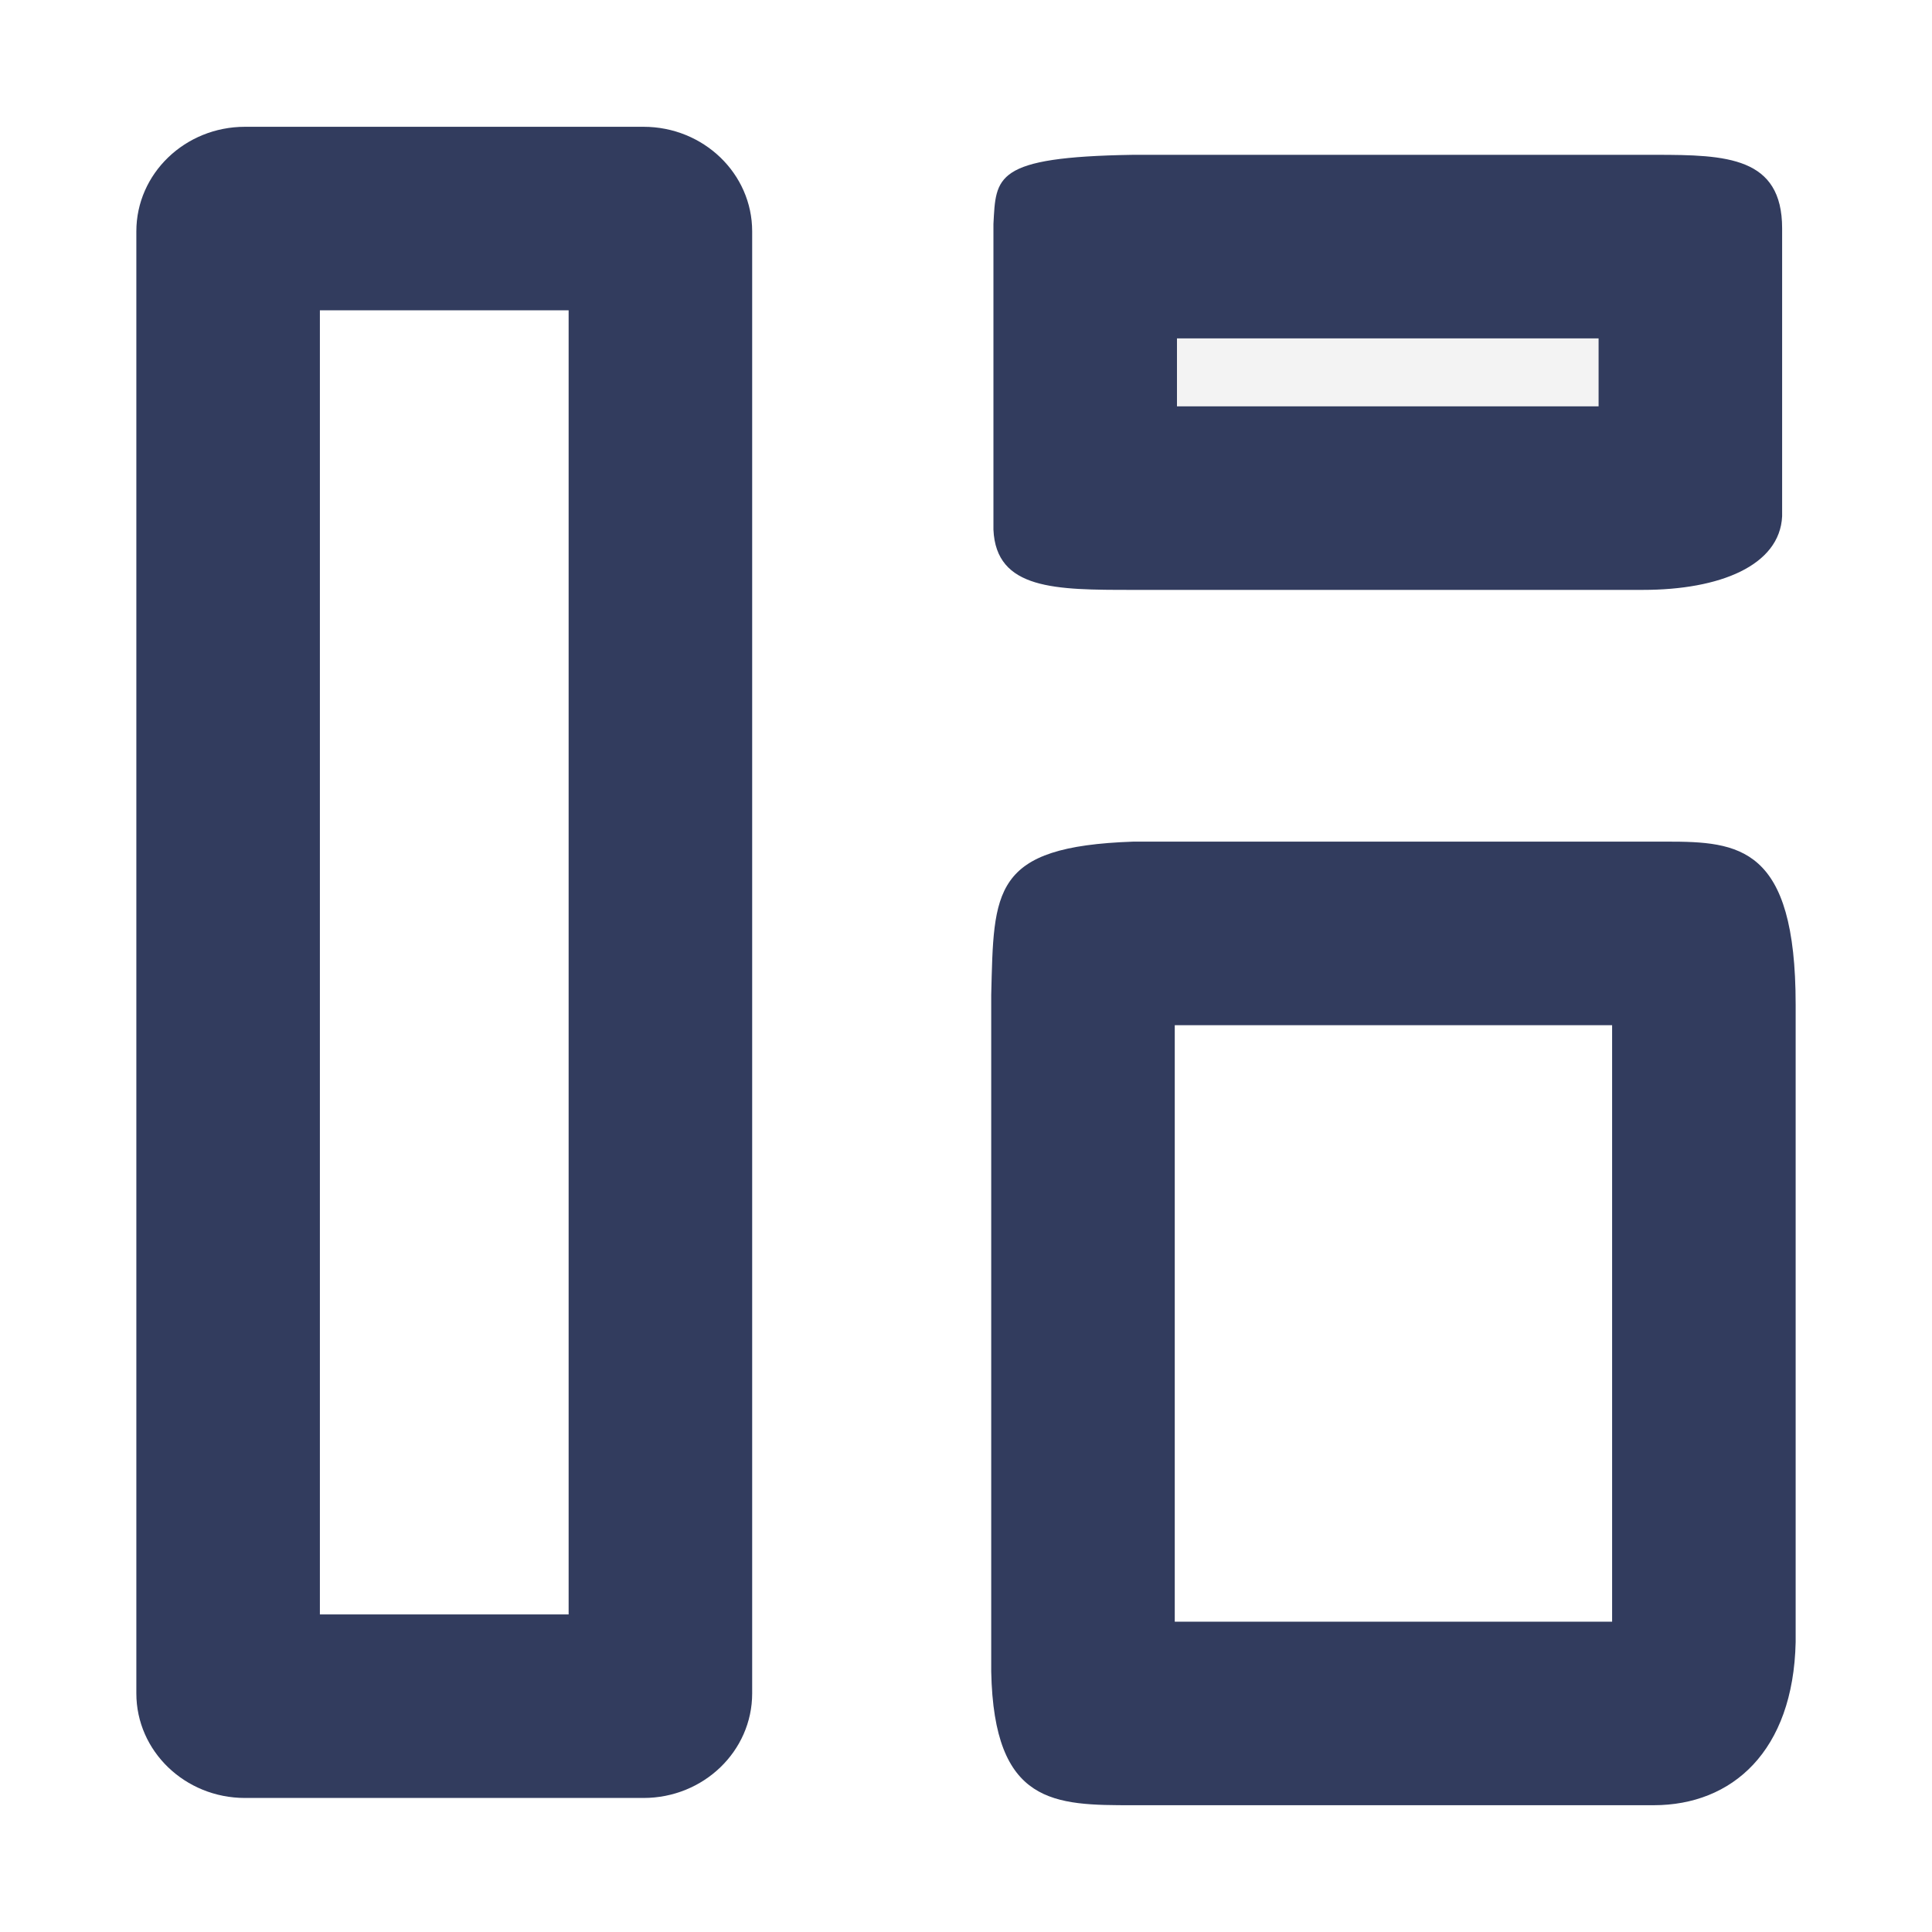
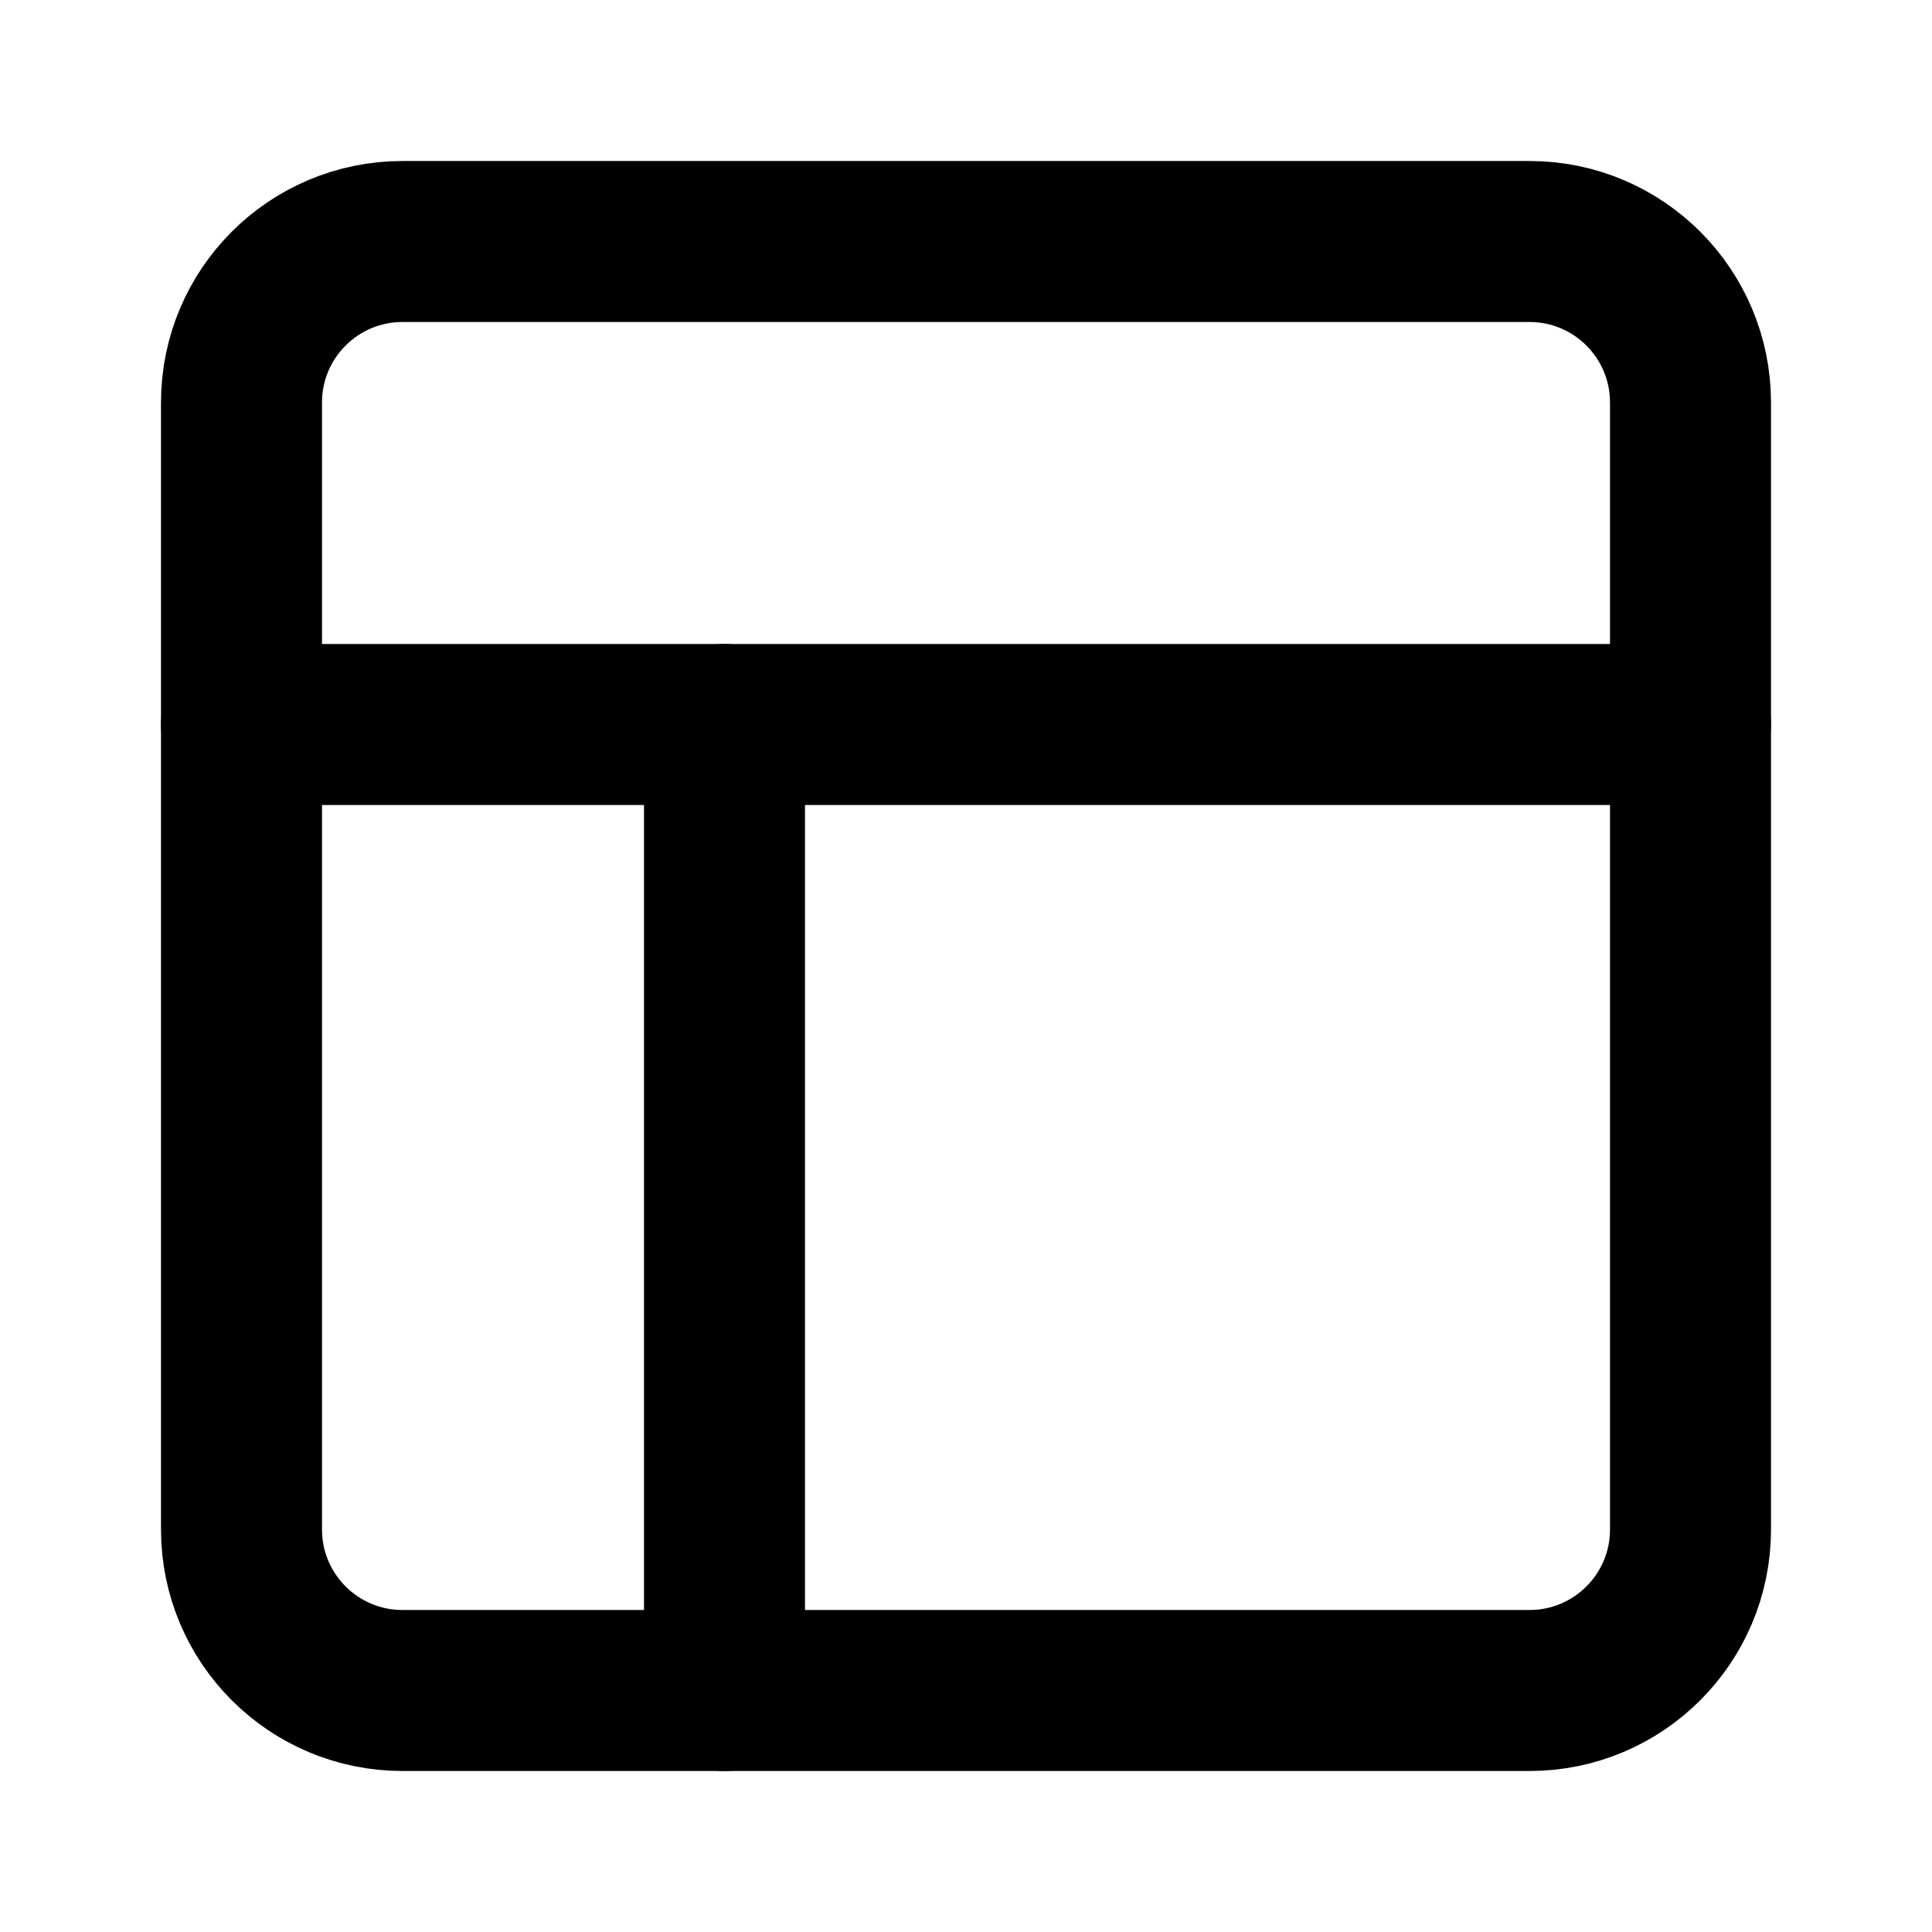
- <svg xmlns="http://www.w3.org/2000/svg" version="1.1" id="Calque_1" x="0px" y="0px" width="800px" height="800px" viewBox="0 0 800 800" enable-background="new 0 0 800 800" xml:space="preserve">
-   <g>
-     <g opacity="0.9" enable-background="new    ">
-       <path fill="#1C274C" d="M235.458,128.5v540h-103v-540H235.458 M266.458,52.5h-165c-24.853,0-45,19.39-45,43.31v605.38    c0,23.919,20.147,43.31,45,43.31h165c24.853,0,45-19.39,45-43.31V95.81C311.458,71.891,291.311,52.5,266.458,52.5L266.458,52.5z" />
-     </g>
-     <g opacity="0.9" enable-background="new    ">
-       <path fill="#F2F2F2" d="M468.991,206.259c-5.851,0-13.46,0-19.632-0.307V102.95c4.745-0.373,11.204-0.696,19.94-0.84    l216.212-0.003c3.584,0,9.417,0,14.431,0.252v101.661c-3.988,1.112-10.459,2.238-19.633,2.238H468.991z" />
-       <path fill="#1C274C" d="M661.942,140.11v28.149H487.359V140.11H661.942 M685.511,64.107c-1.714,0-3.447,0.003-5.201,0.003H468.991    c-57.534,0.914-56.554,9.145-57.632,28.65v126.507c1.078,24.992,25.802,24.992,57.632,24.992H680.31    c31.829,0,56.652-10.059,57.632-30.479V94.589C737.942,64.925,714.902,64.107,685.511,64.107L685.511,64.107z" />
-     </g>
-     <g opacity="0.9" enable-background="new    ">
-       <path fill="#1C274C" d="M667.542,424.503V671.5H486.443V424.503H667.542 M690.062,348.497c-1.745,0-3.516,0.006-5.302,0.006    H469.225c-58.682,2.025-57.682,20.254-58.782,63.454v280.19c1.099,55.353,26.317,55.353,58.782,55.353H684.76    c32.464,0,57.782-22.278,58.782-67.504V416.007C743.542,350.302,720.045,348.497,690.062,348.497L690.062,348.497z" />
-     </g>
-   </g>
+ <svg xmlns="http://www.w3.org/2000/svg" width="24" height="24" viewBox="0 0 24 24" fill="none" stroke="currentColor" stroke-width="2" stroke-linecap="round" stroke-linejoin="round">
+   <rect x="3" y="3" width="18" height="18" rx="2" ry="2" />
+   <line x1="3" y1="9" x2="21" y2="9" />
+   <line x1="9" y1="21" x2="9" y2="9" />
</svg>
